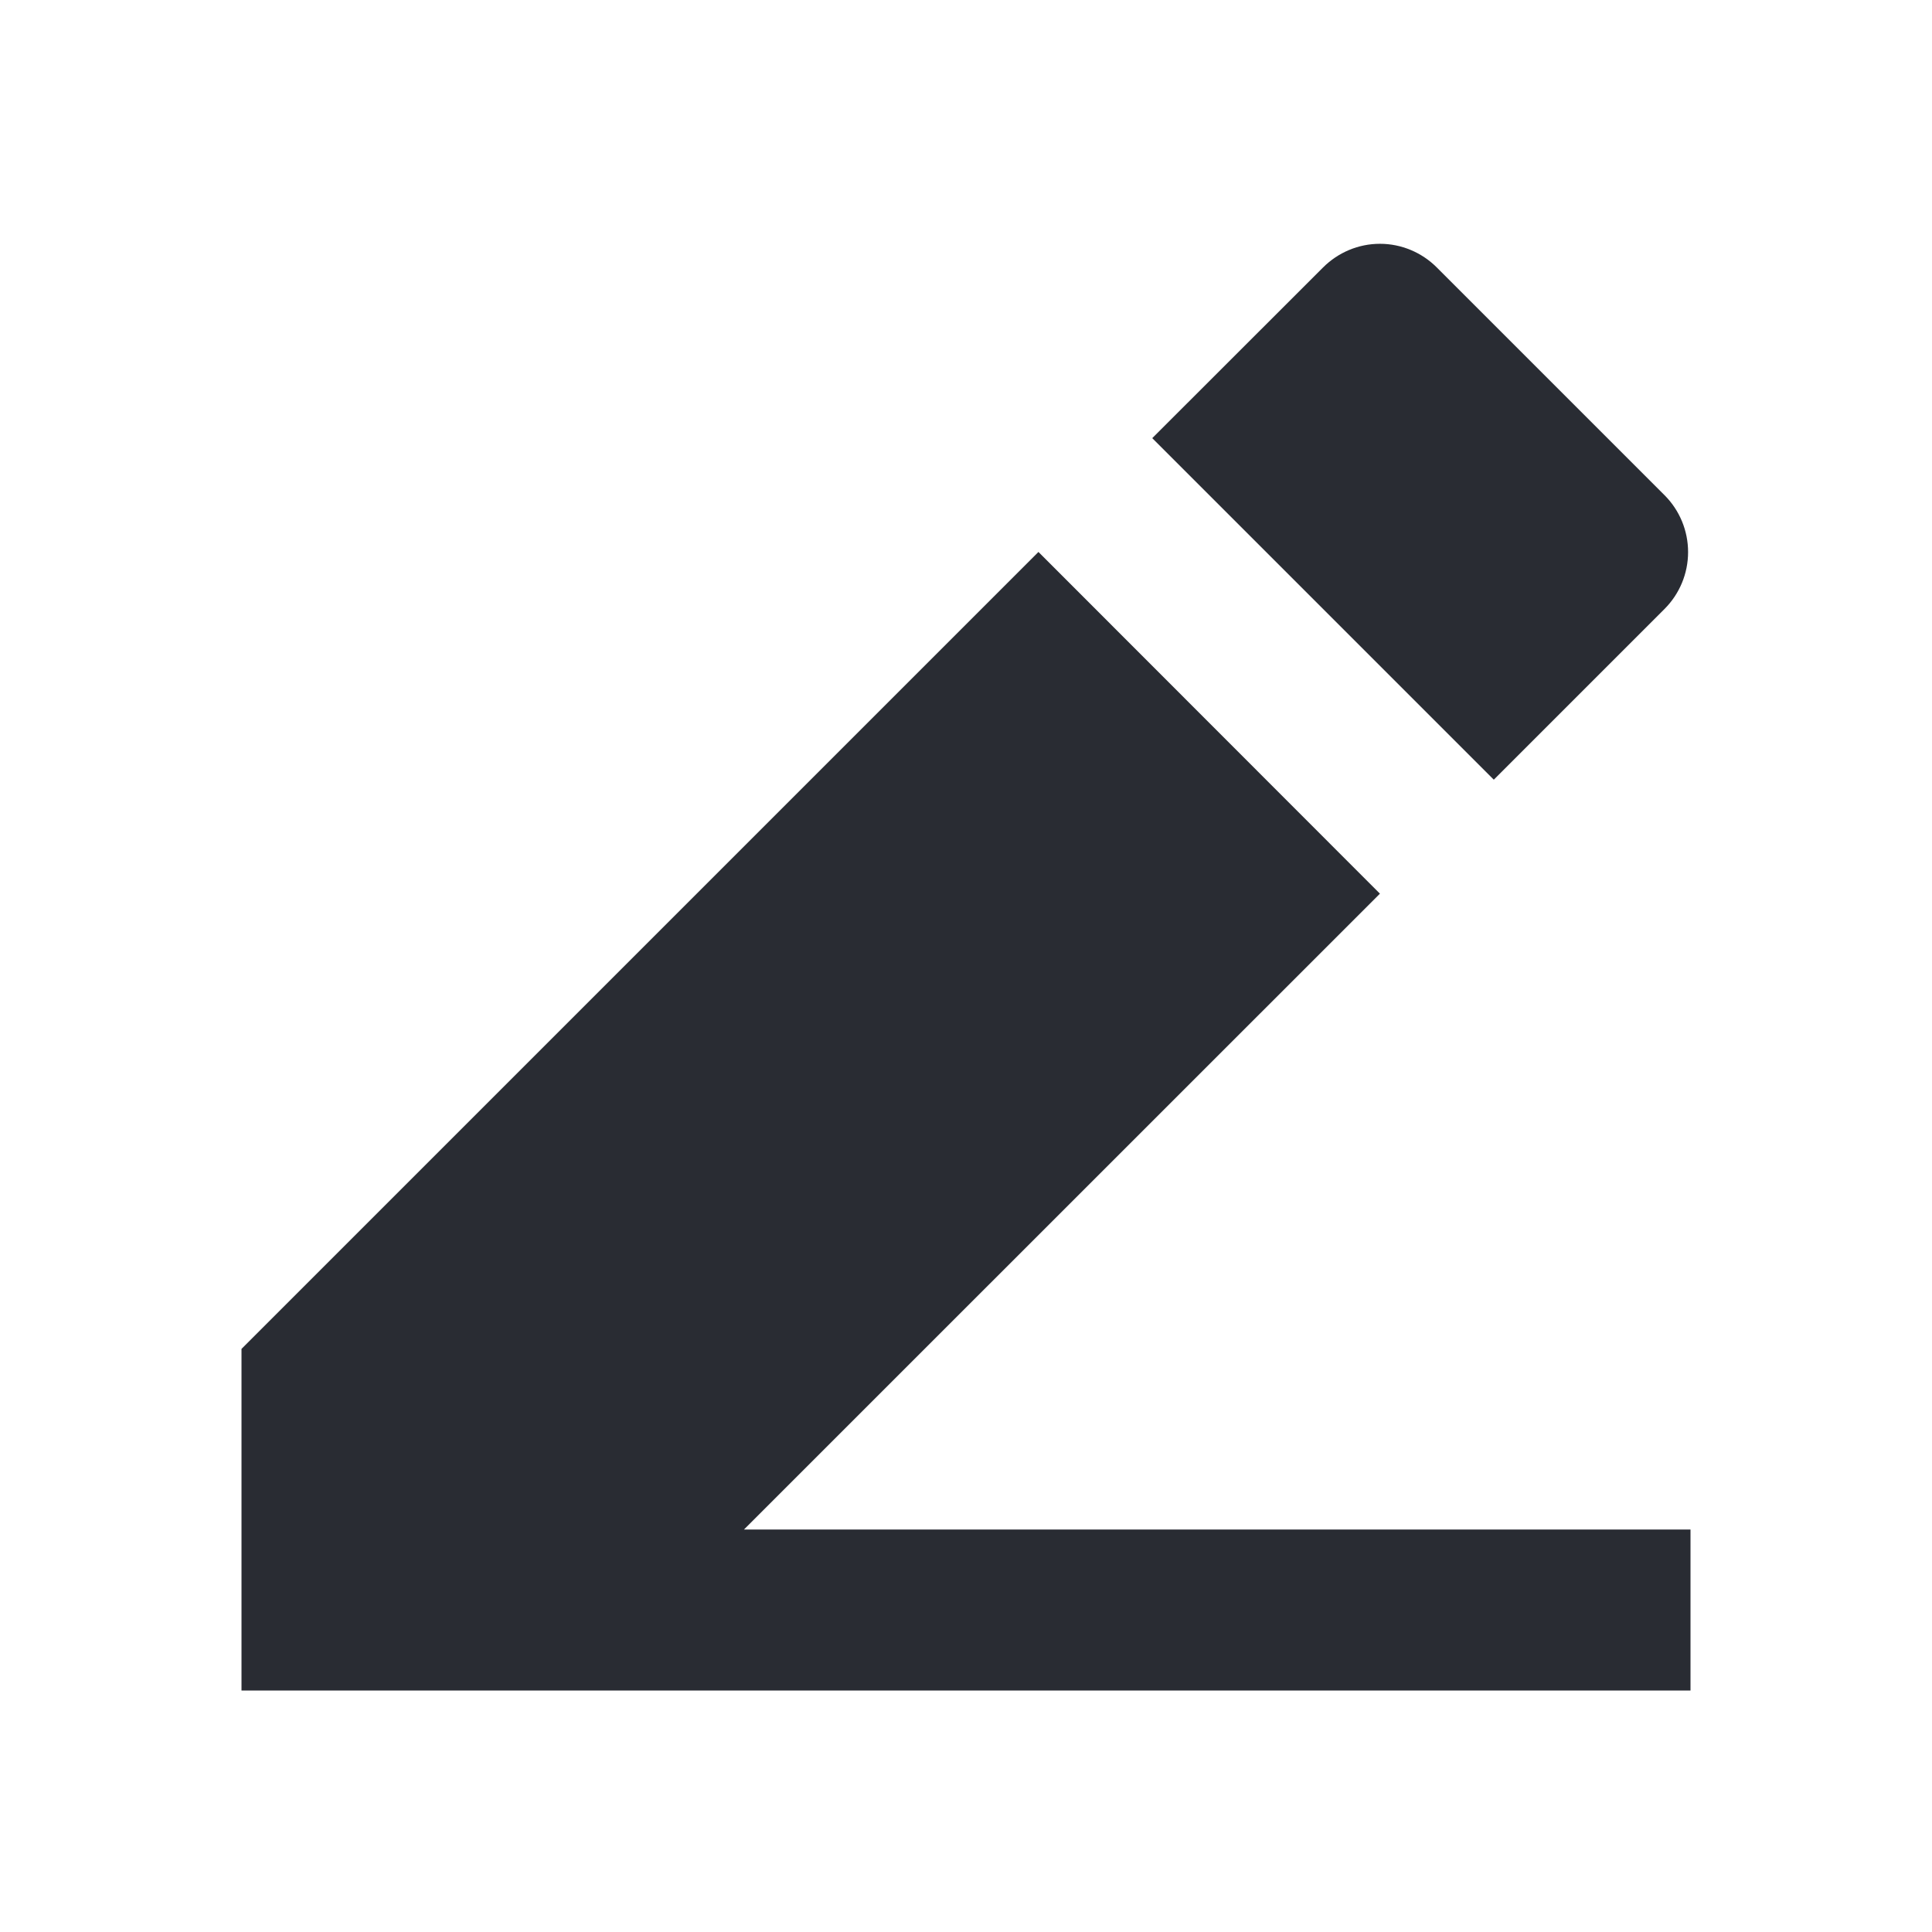
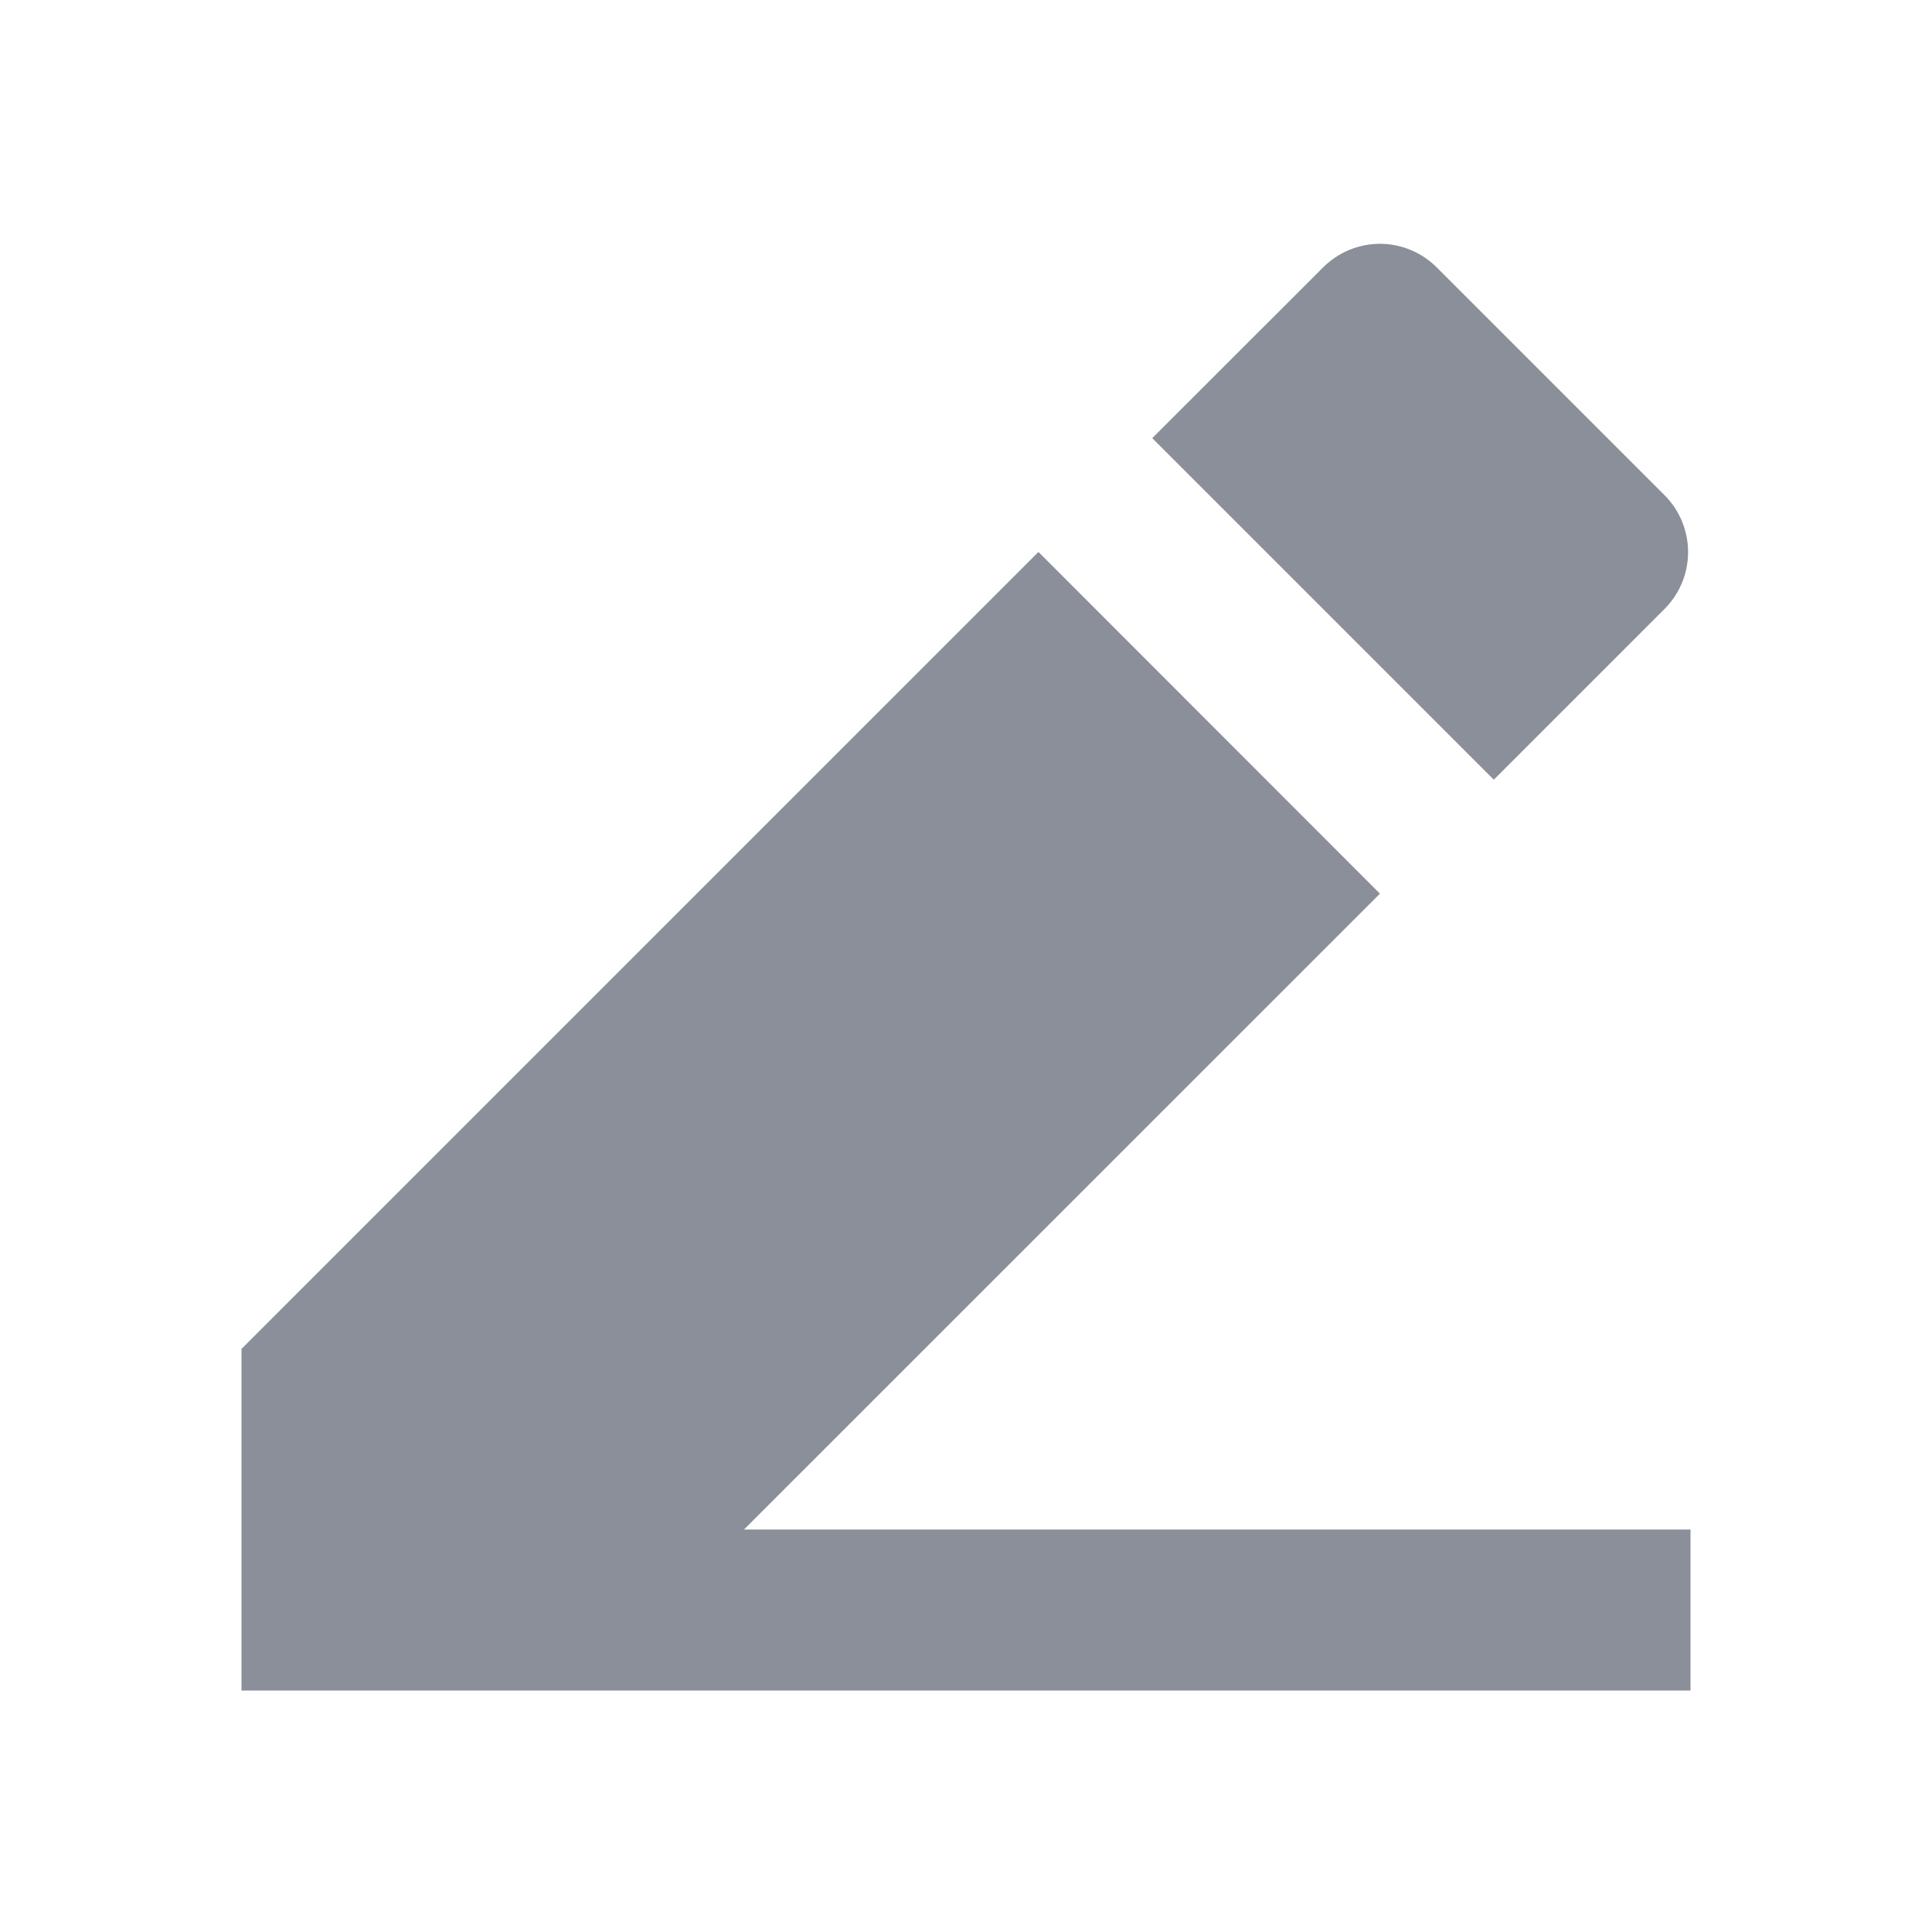
<svg xmlns="http://www.w3.org/2000/svg" viewBox="0 0 16 16">
  <g id="edit-2-fill">
-     <path id="Vector" d="M6.162 12.667H14V14H2V11.171L8.6 4.571L11.428 7.401L6.161 12.667H6.162ZM9.542 3.629L10.957 2.215C11.082 2.09 11.251 2.019 11.428 2.019C11.605 2.019 11.774 2.09 11.899 2.215L13.785 4.101C13.91 4.226 13.98 4.395 13.98 4.572C13.98 4.749 13.91 4.918 13.785 5.043L12.371 6.457L9.543 3.629H9.542Z" fill="#292C33" />
+     <path id="Vector" d="M6.162 12.667H14V14H2V11.171L8.6 4.571L11.428 7.401L6.161 12.667H6.162ZM9.542 3.629L10.957 2.215C11.082 2.09 11.251 2.019 11.428 2.019C11.605 2.019 11.774 2.09 11.899 2.215L13.785 4.101C13.91 4.226 13.98 4.395 13.98 4.572C13.98 4.749 13.91 4.918 13.785 5.043L12.371 6.457L9.543 3.629H9.542Z" fill="#8A8F99" />
  </g>
</svg>
